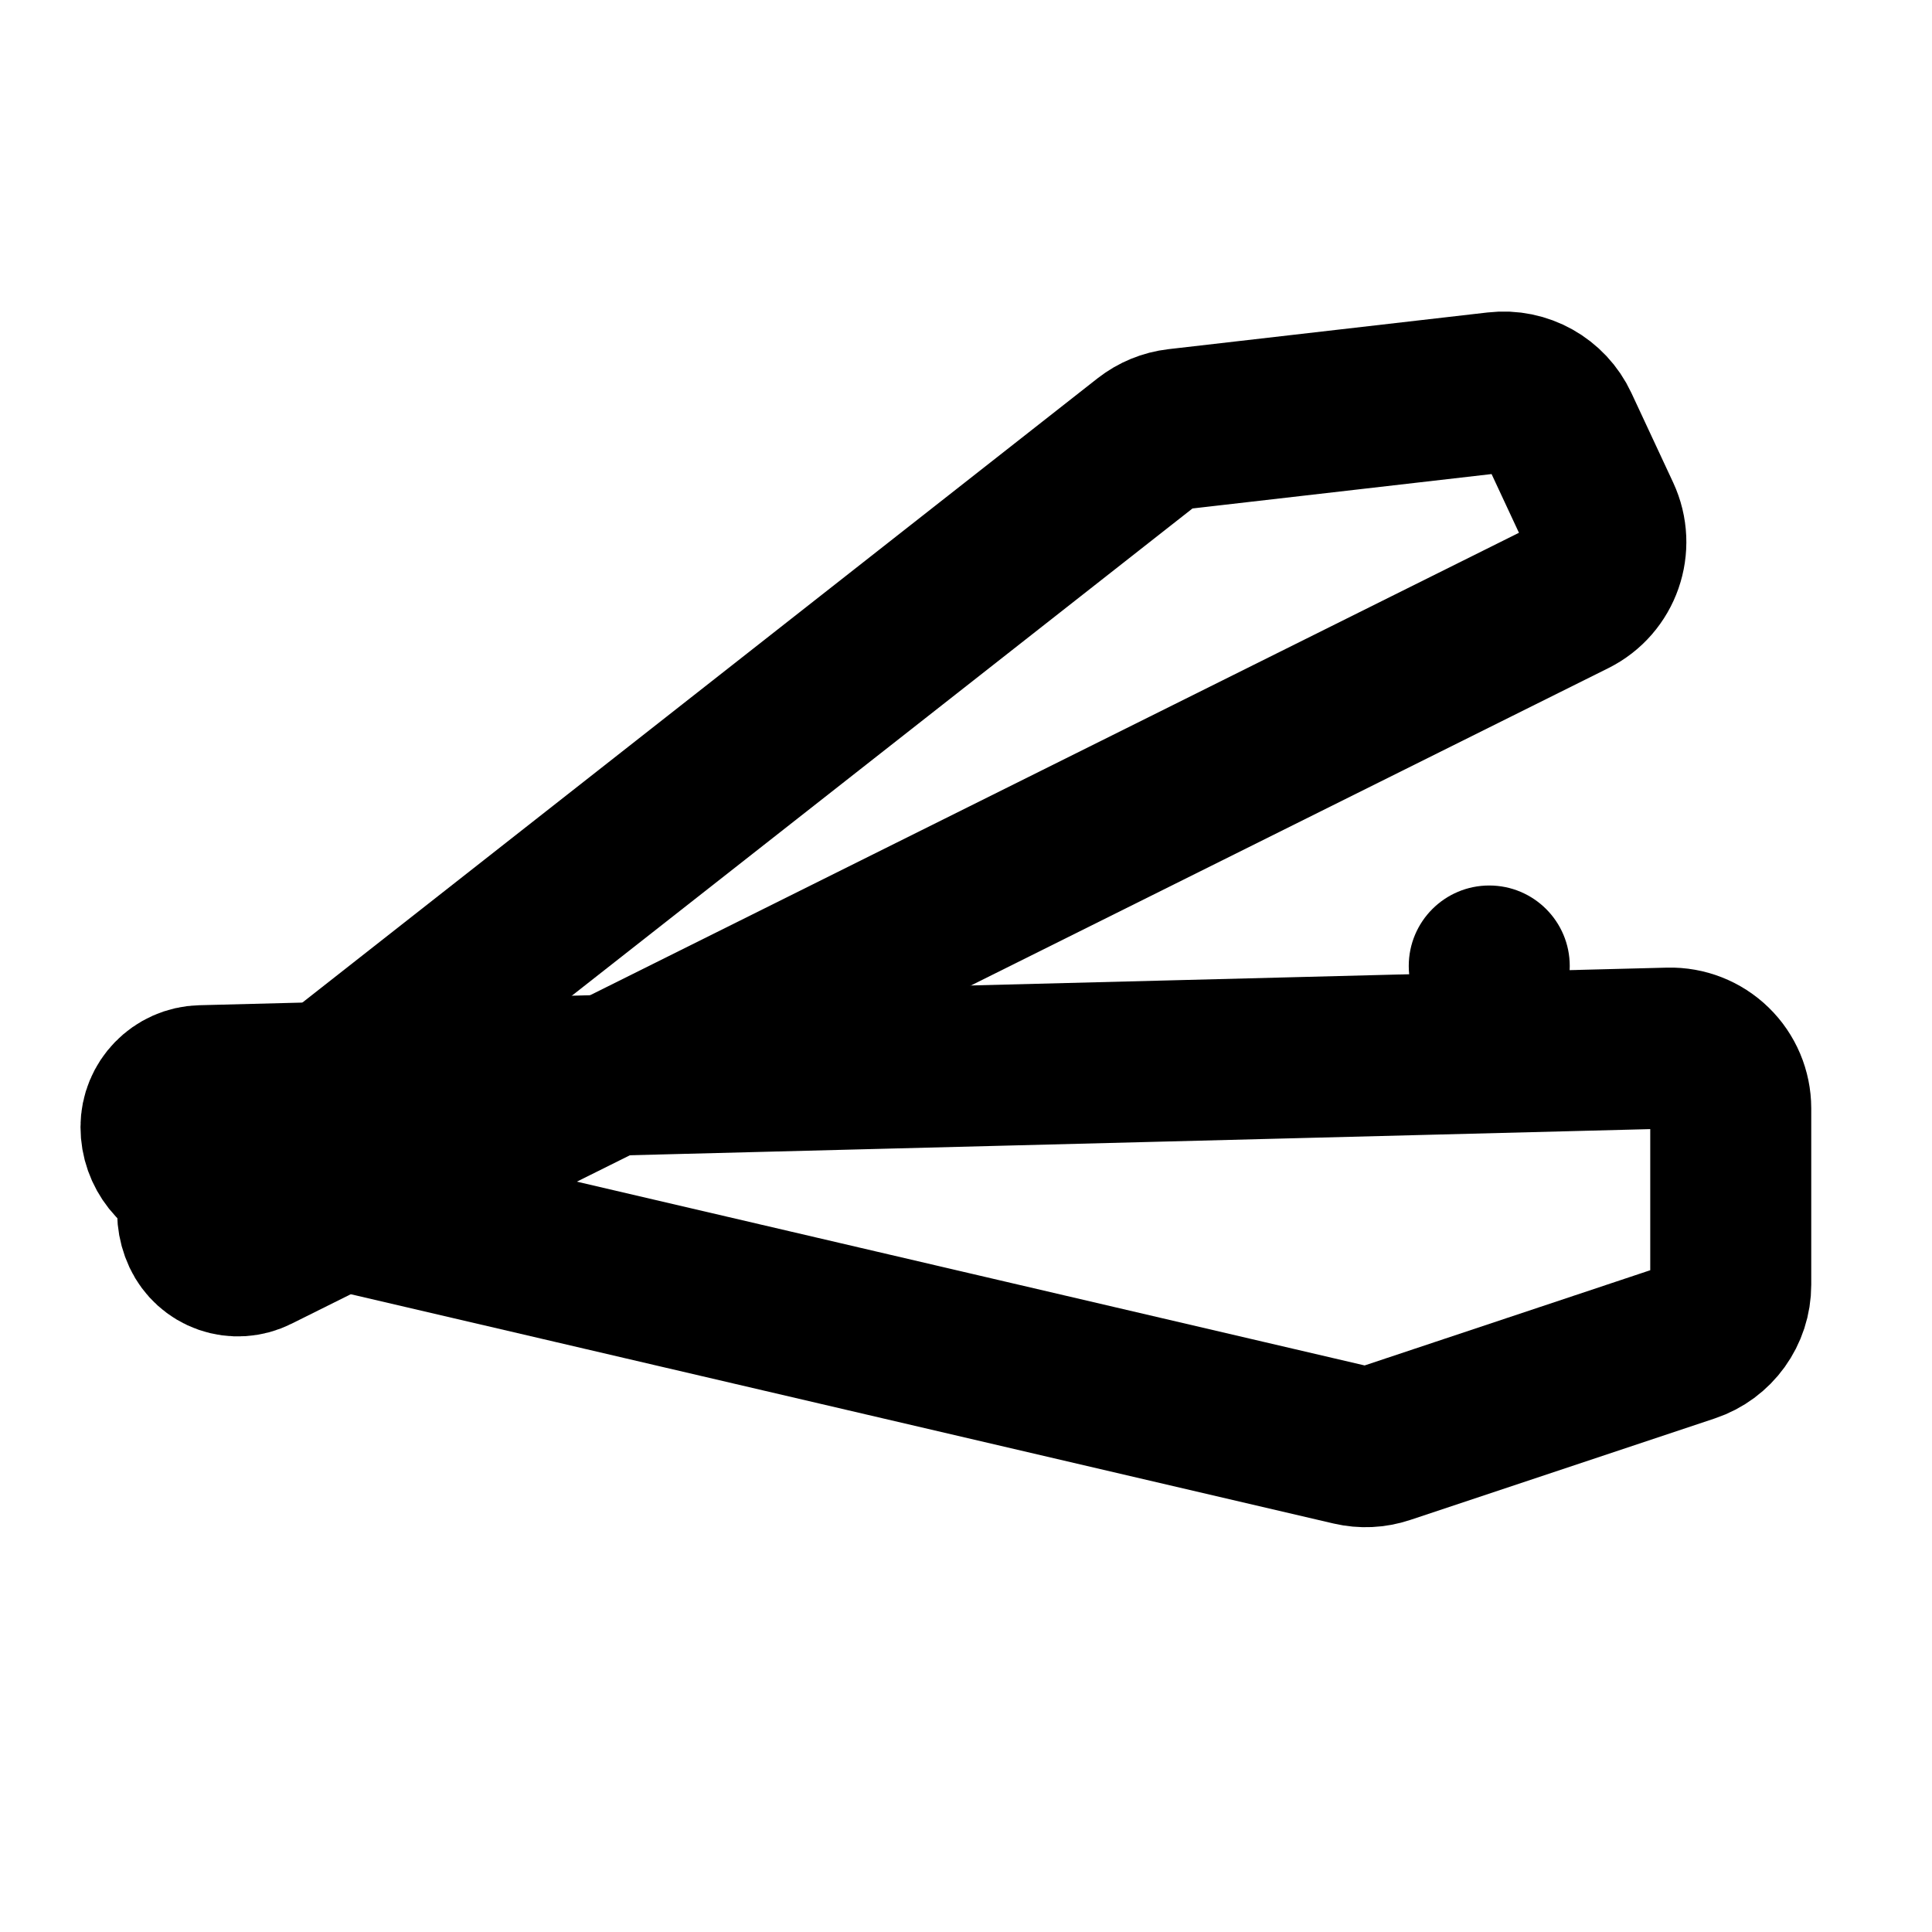
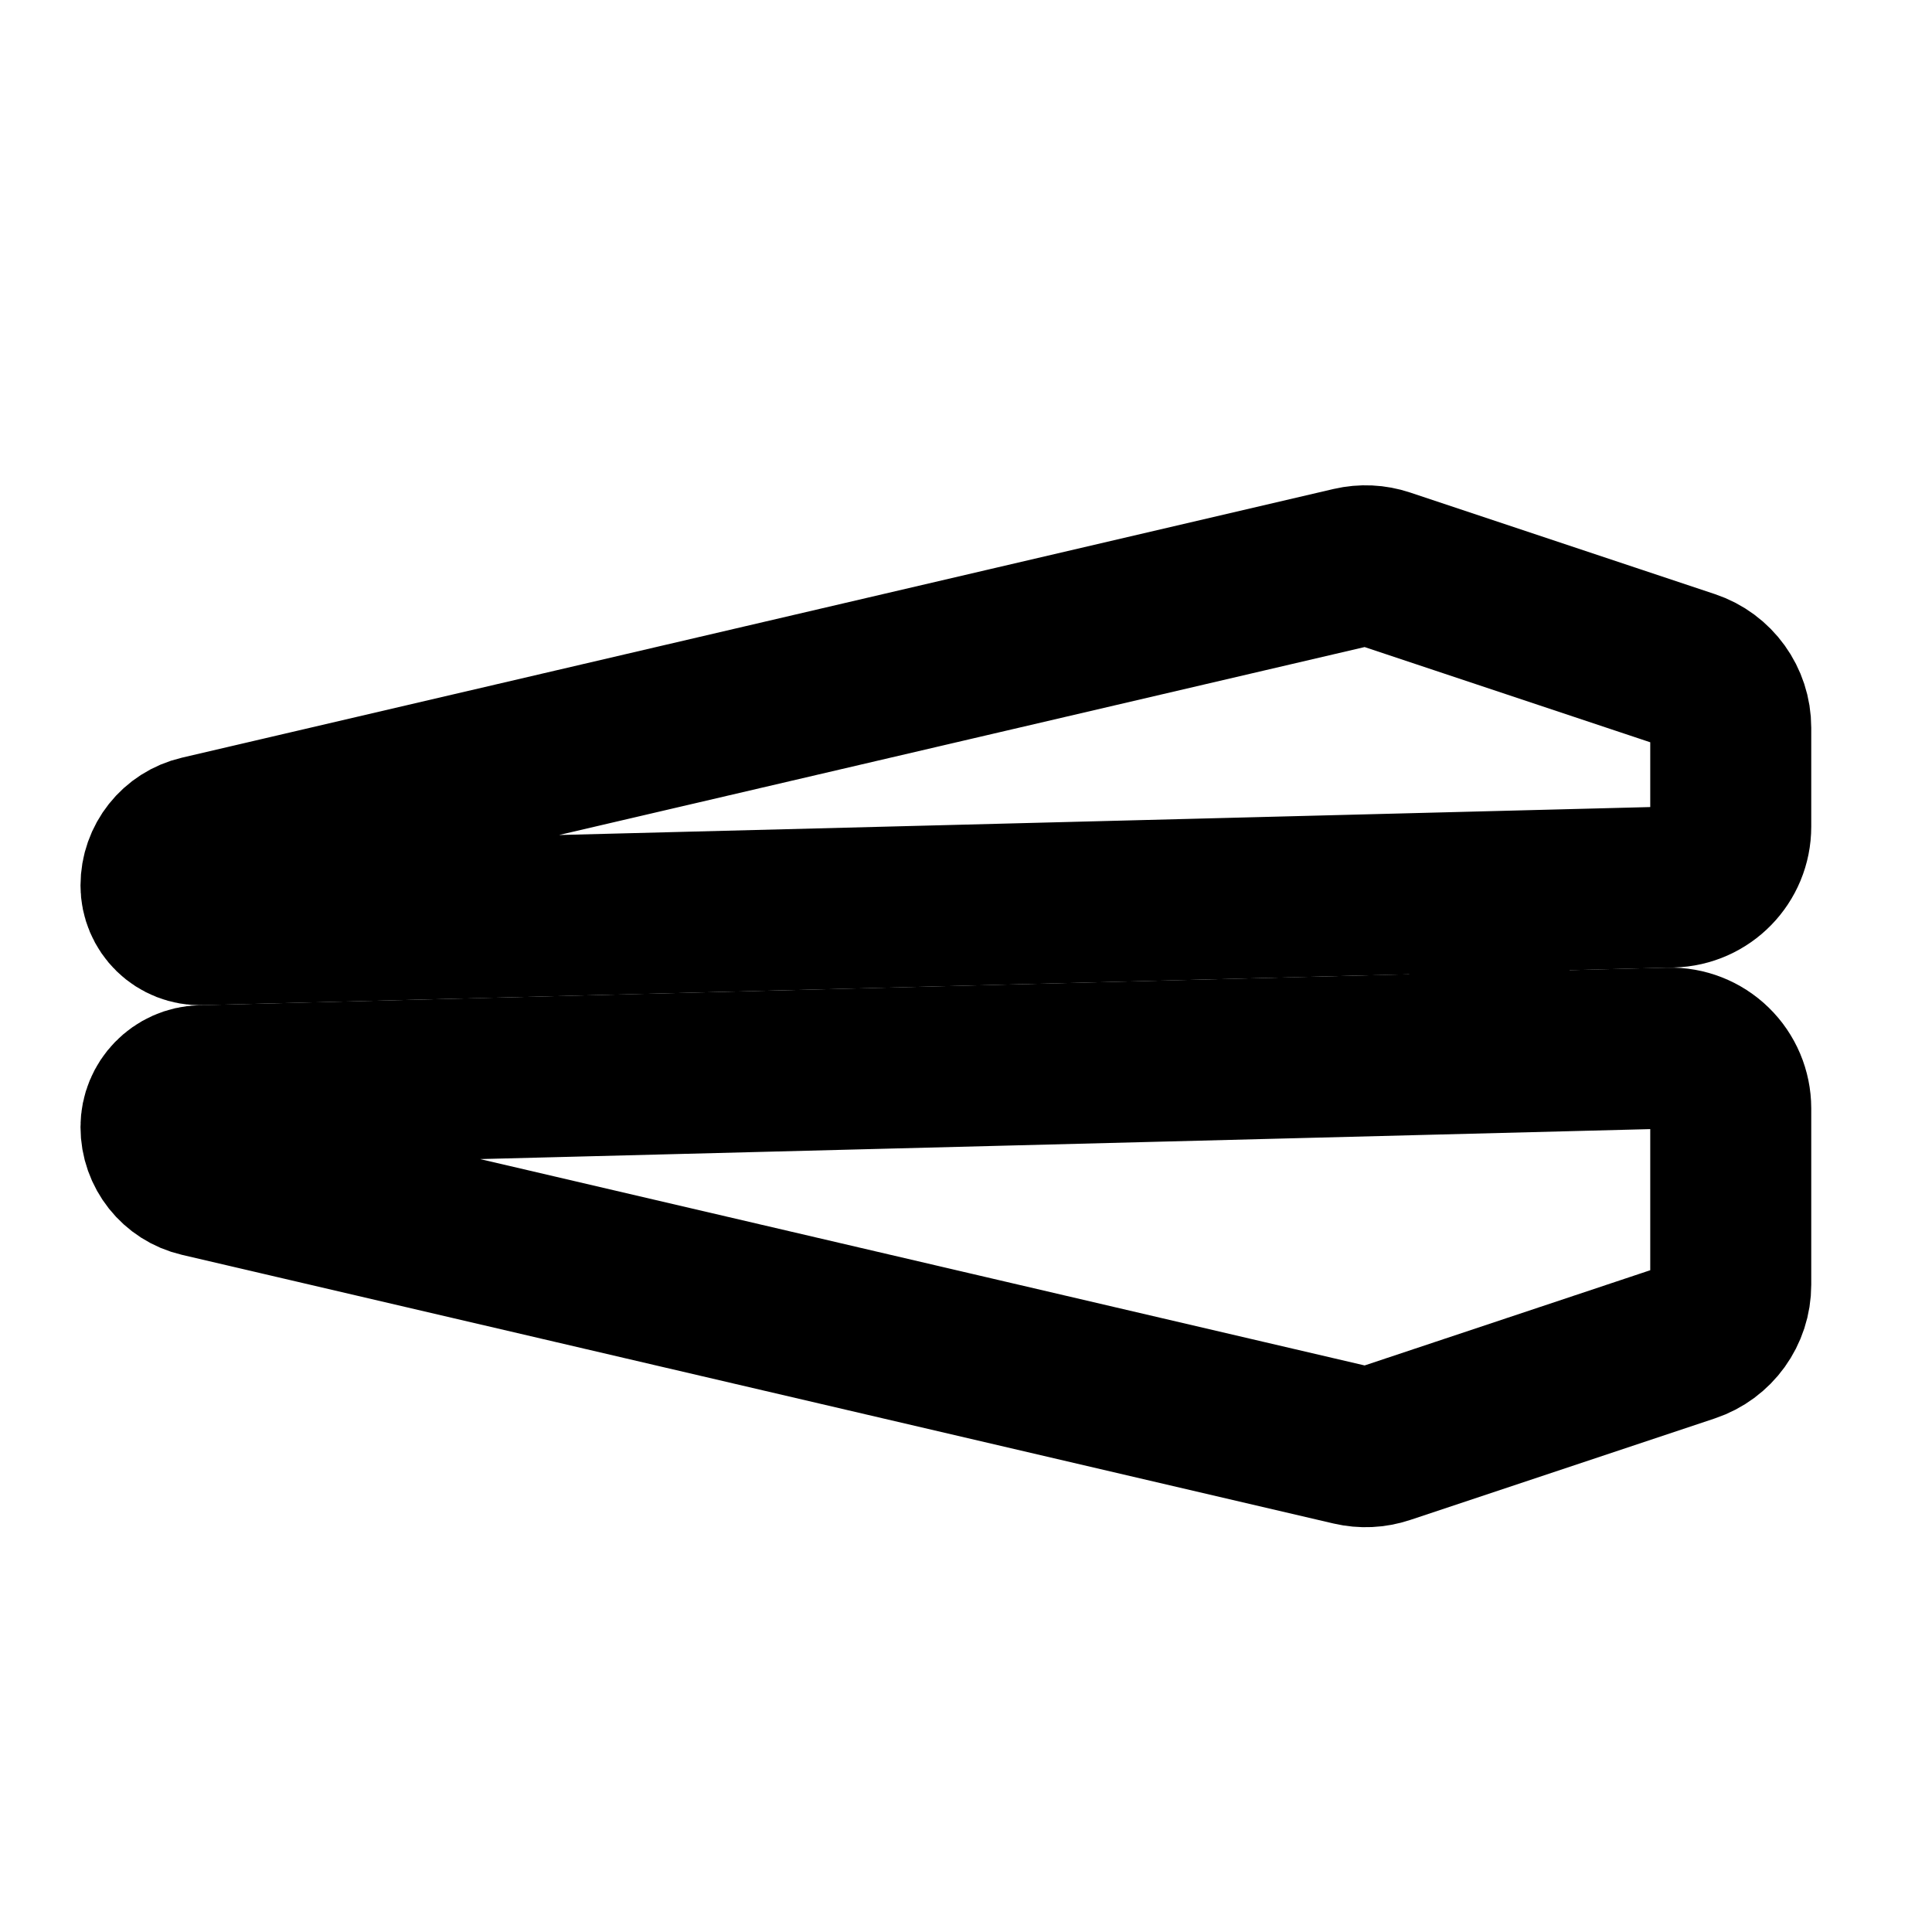
<svg xmlns="http://www.w3.org/2000/svg" width="24" height="24" viewBox="0 0 24 24" fill="none" stroke="currentColor" stroke-width="2" stroke-linecap="round" stroke-linejoin="round">
-   <path d="M2.696 14.558 14.252 5.486C14.361 5.401 14.491 5.347 14.629 5.331L18.594 4.875C18.914 4.838 19.223 5.011 19.359 5.303L19.878 6.416C20.05 6.785 19.897 7.224 19.533 7.405L3.173 15.55C3.056 15.609 2.919 15.617 2.795 15.574C2.671 15.531 2.57 15.439 2.514 15.32C2.39 15.054 2.466 14.738 2.696 14.558Z" />
+   <path d="M2.487 10.386L16.794 7.048A0.75 0.75 0 0 1 17.201 7.067L20.987 8.329A0.75 0.75 0 0 1 21.5 9.041L21.5 10.269A0.75 0.75 0 0 1 20.769 11.019L2.5 11.487A0.487 0.487 0 0 1 2 11L2 11A0.63 0.63 0 0 1 2.487 10.386Z" />
  <path d="M2.5 13.487L20.731 13.02A0.75 0.75 0 0 1 21.5 13.769L21.5 15.959A0.75 0.75 0 0 1 20.987 16.671L17.201 17.933A0.75 0.75 0 0 1 16.794 17.952L2.487 14.614A0.63 0.63 0 0 1 2 14L2 14A0.513 0.513 0 0 1 2.5 13.487Z" />
  <path d="M17.5 12A1 1 0 1 0 19.5 12A1 1 0 1 0 17.5 12Z" fill="currentColor" stroke="none" />
</svg>
